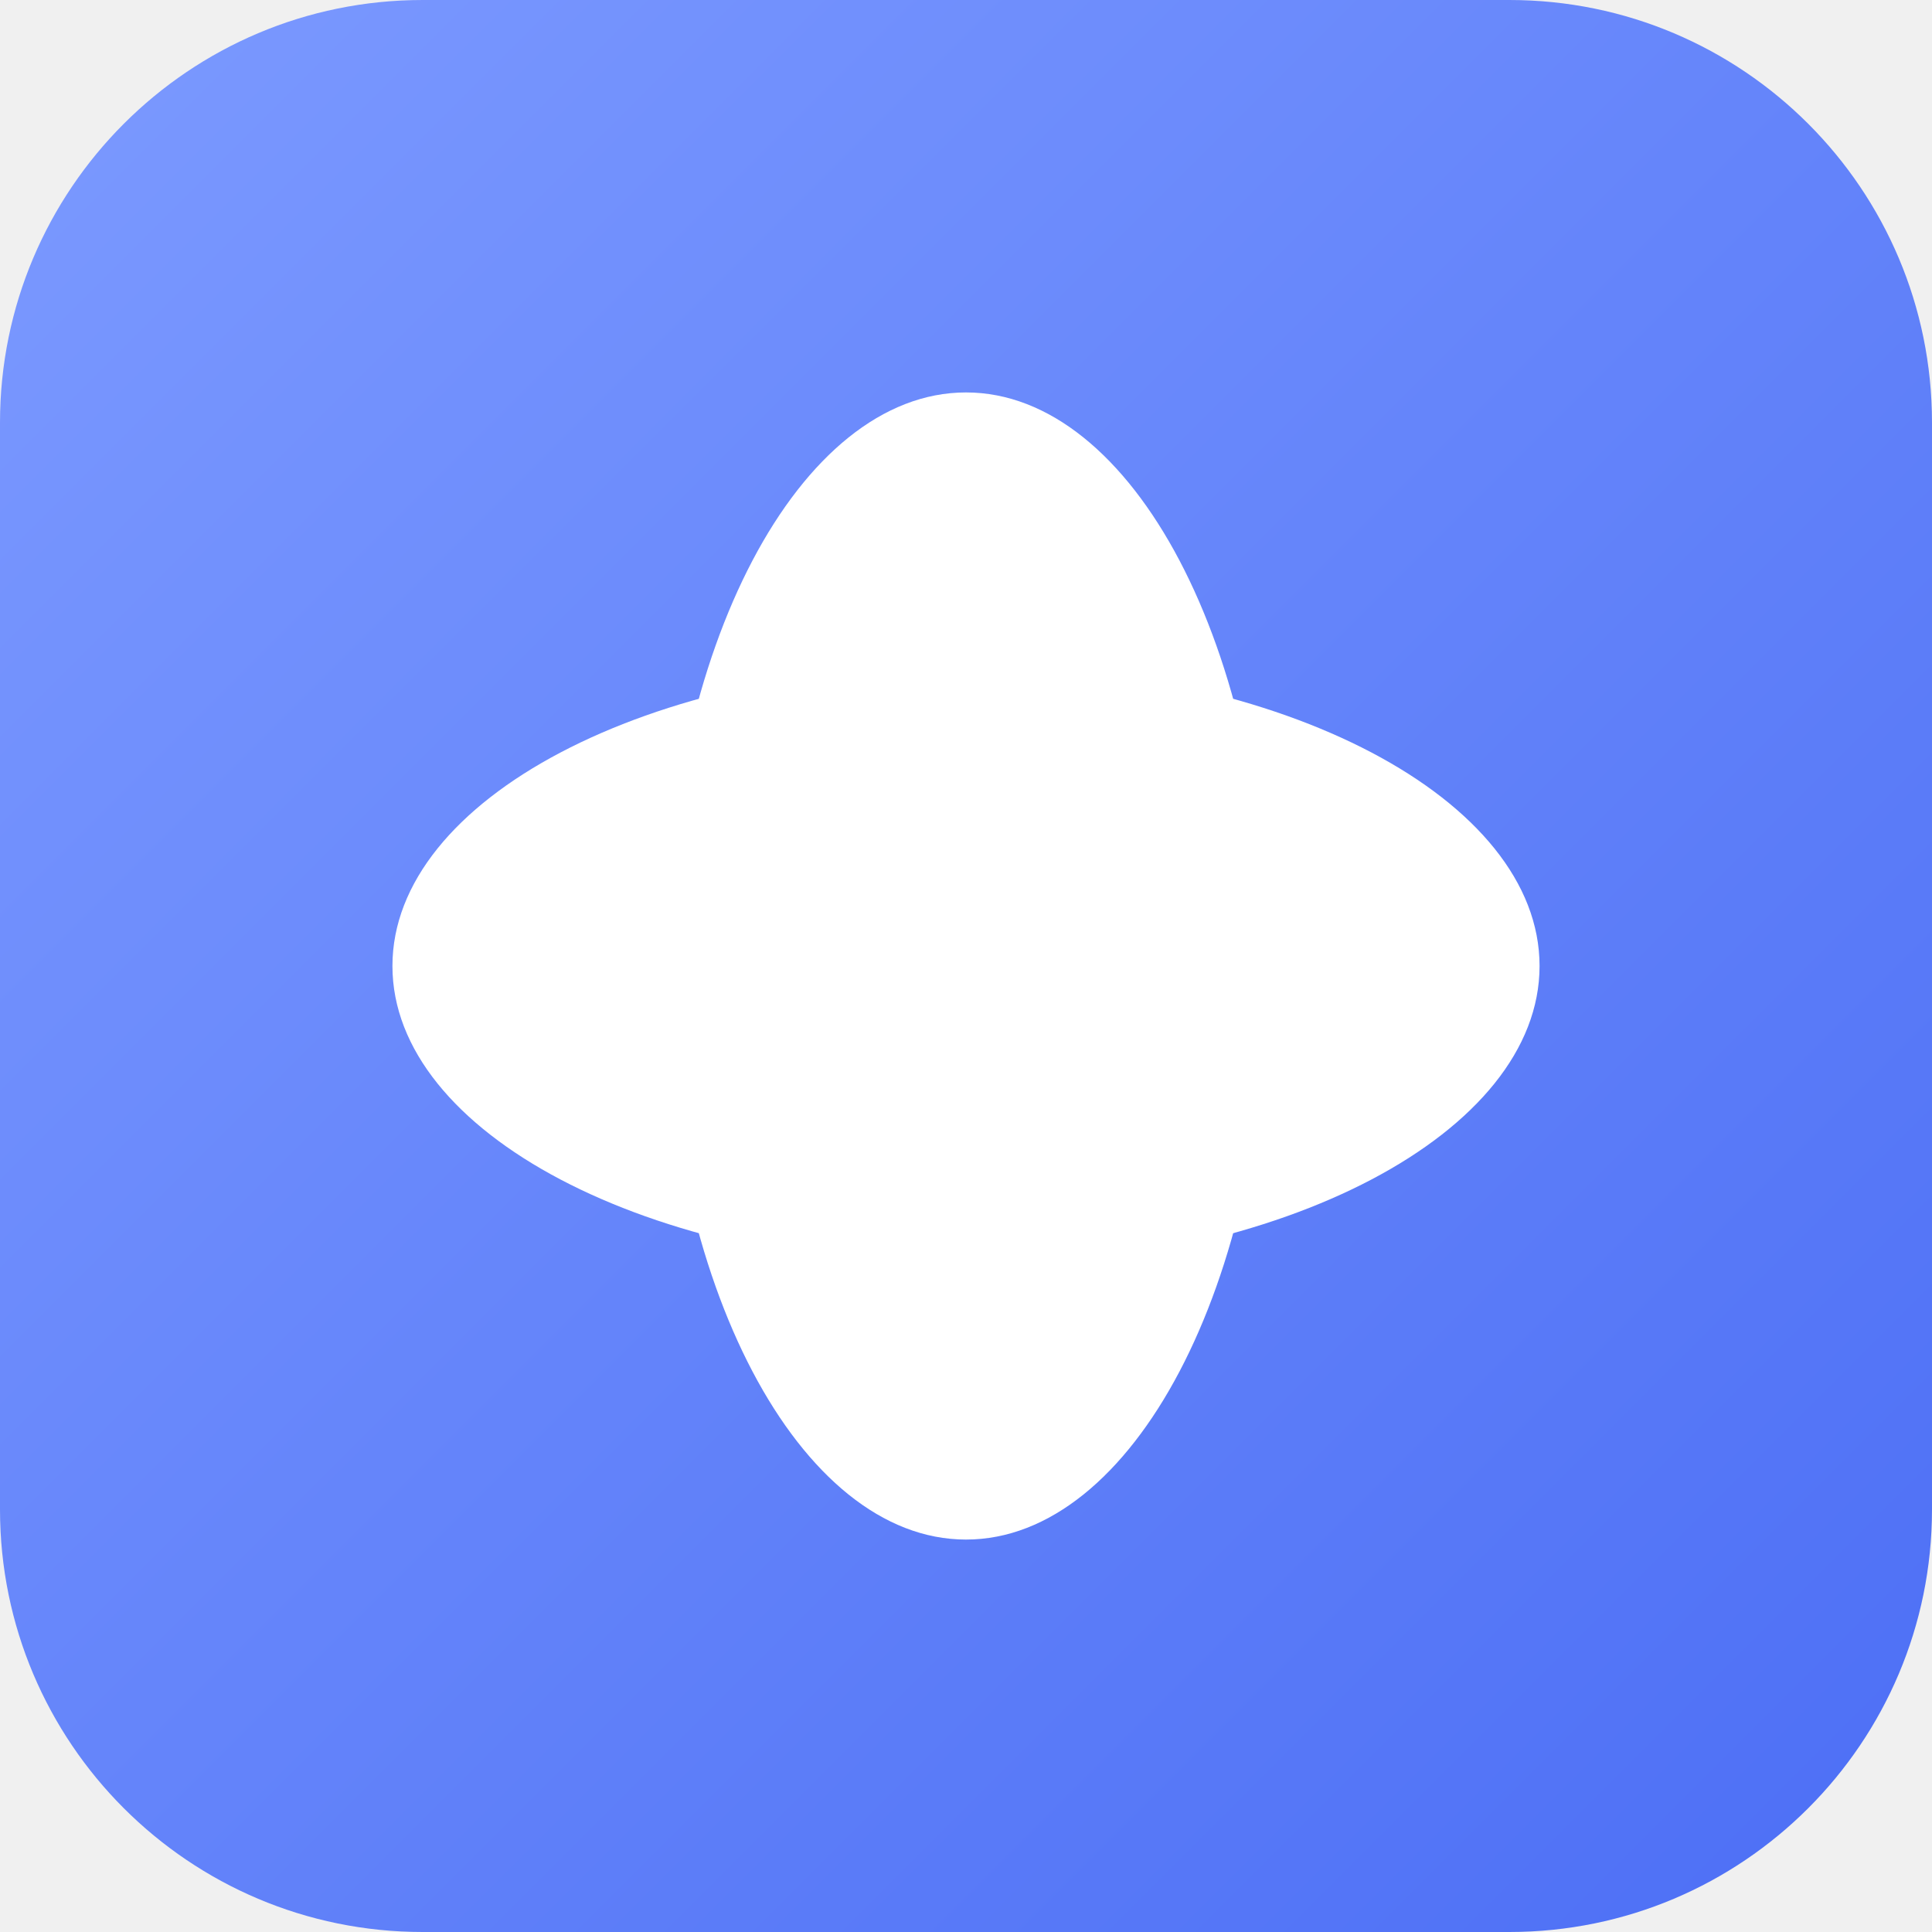
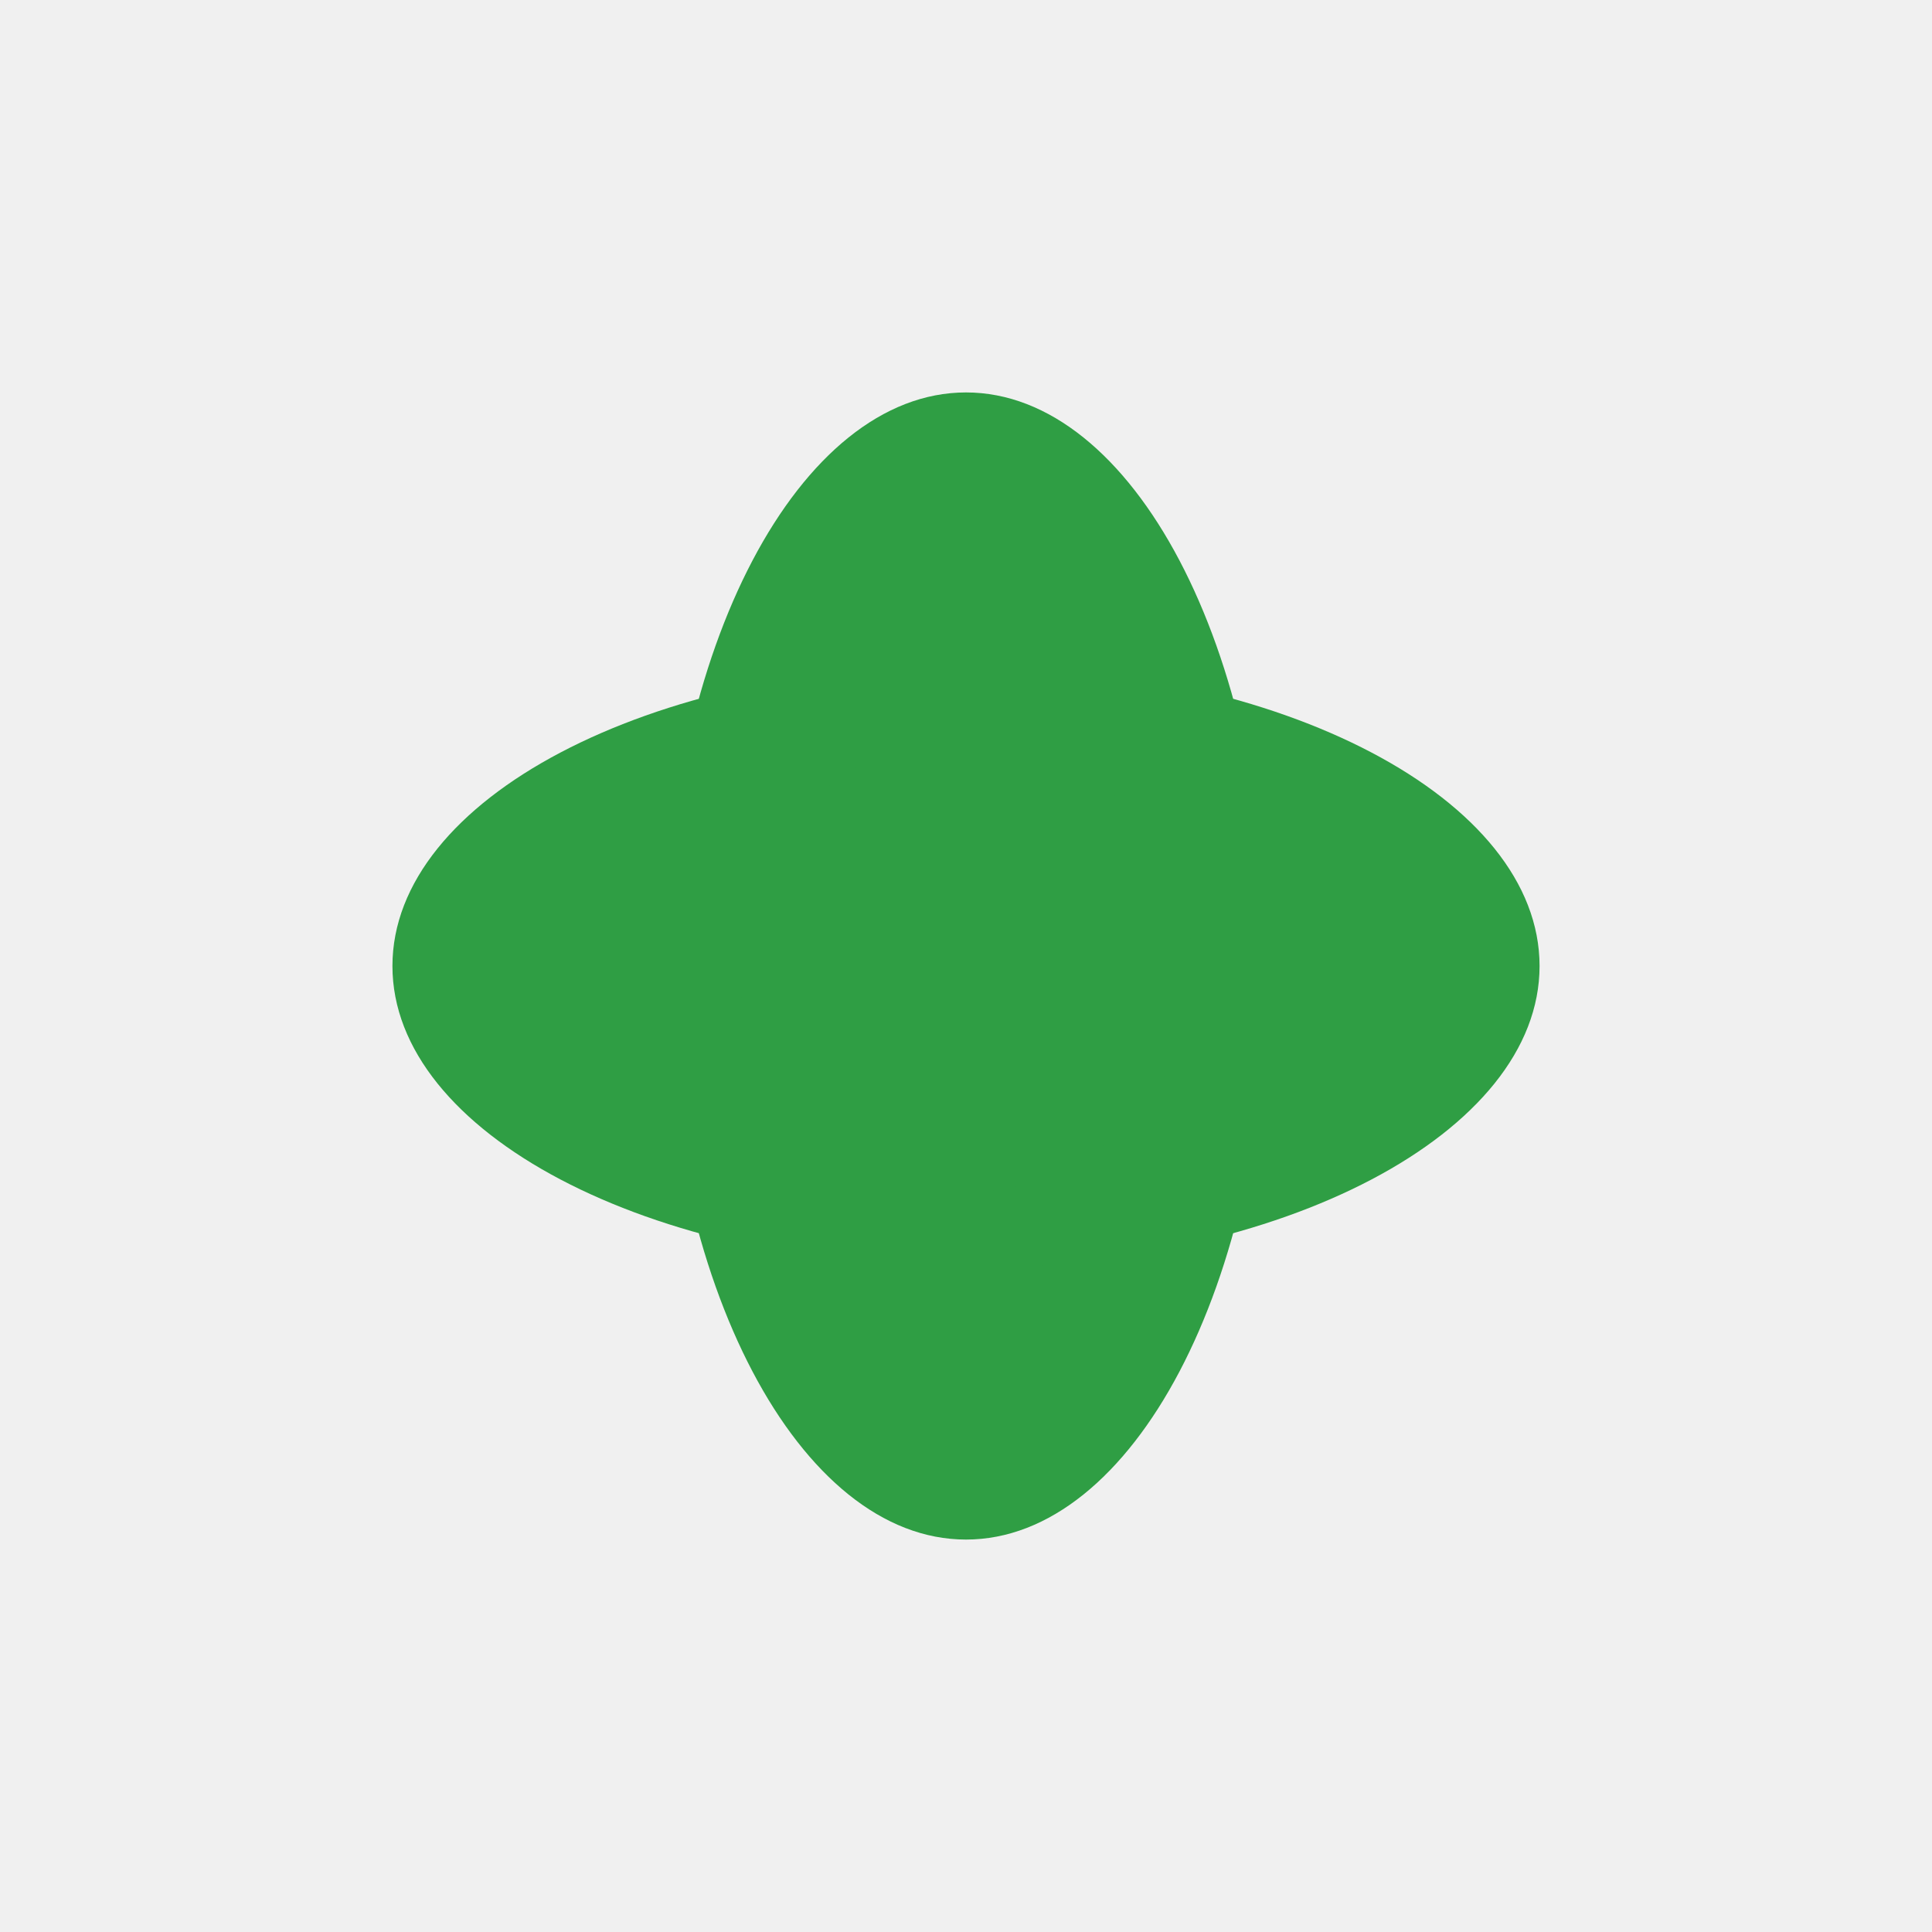
<svg xmlns="http://www.w3.org/2000/svg" viewBox="0 0 64 64">
-   <defs>
-     <linearGradient id="bg" x1="0" y1="0" x2="1" y2="1">
-       <stop offset="0" stop-color="#7C9AFF" />
-       <stop offset="1" stop-color="#4C6EF5" />
-     </linearGradient>
-   </defs>
-   <rect width="64" height="64" rx="14" fill="url(#bg)" />
-   <g fill="#ffffff">
+   <g fill="#2F9E44">
    <ellipse cx="32" cy="32" rx="10" ry="19" />
    <ellipse cx="32" cy="32" rx="10" ry="19" transform="rotate(90 32 32)" />
    <circle cx="32" cy="32" r="7.5" />
  </g>
</svg>
